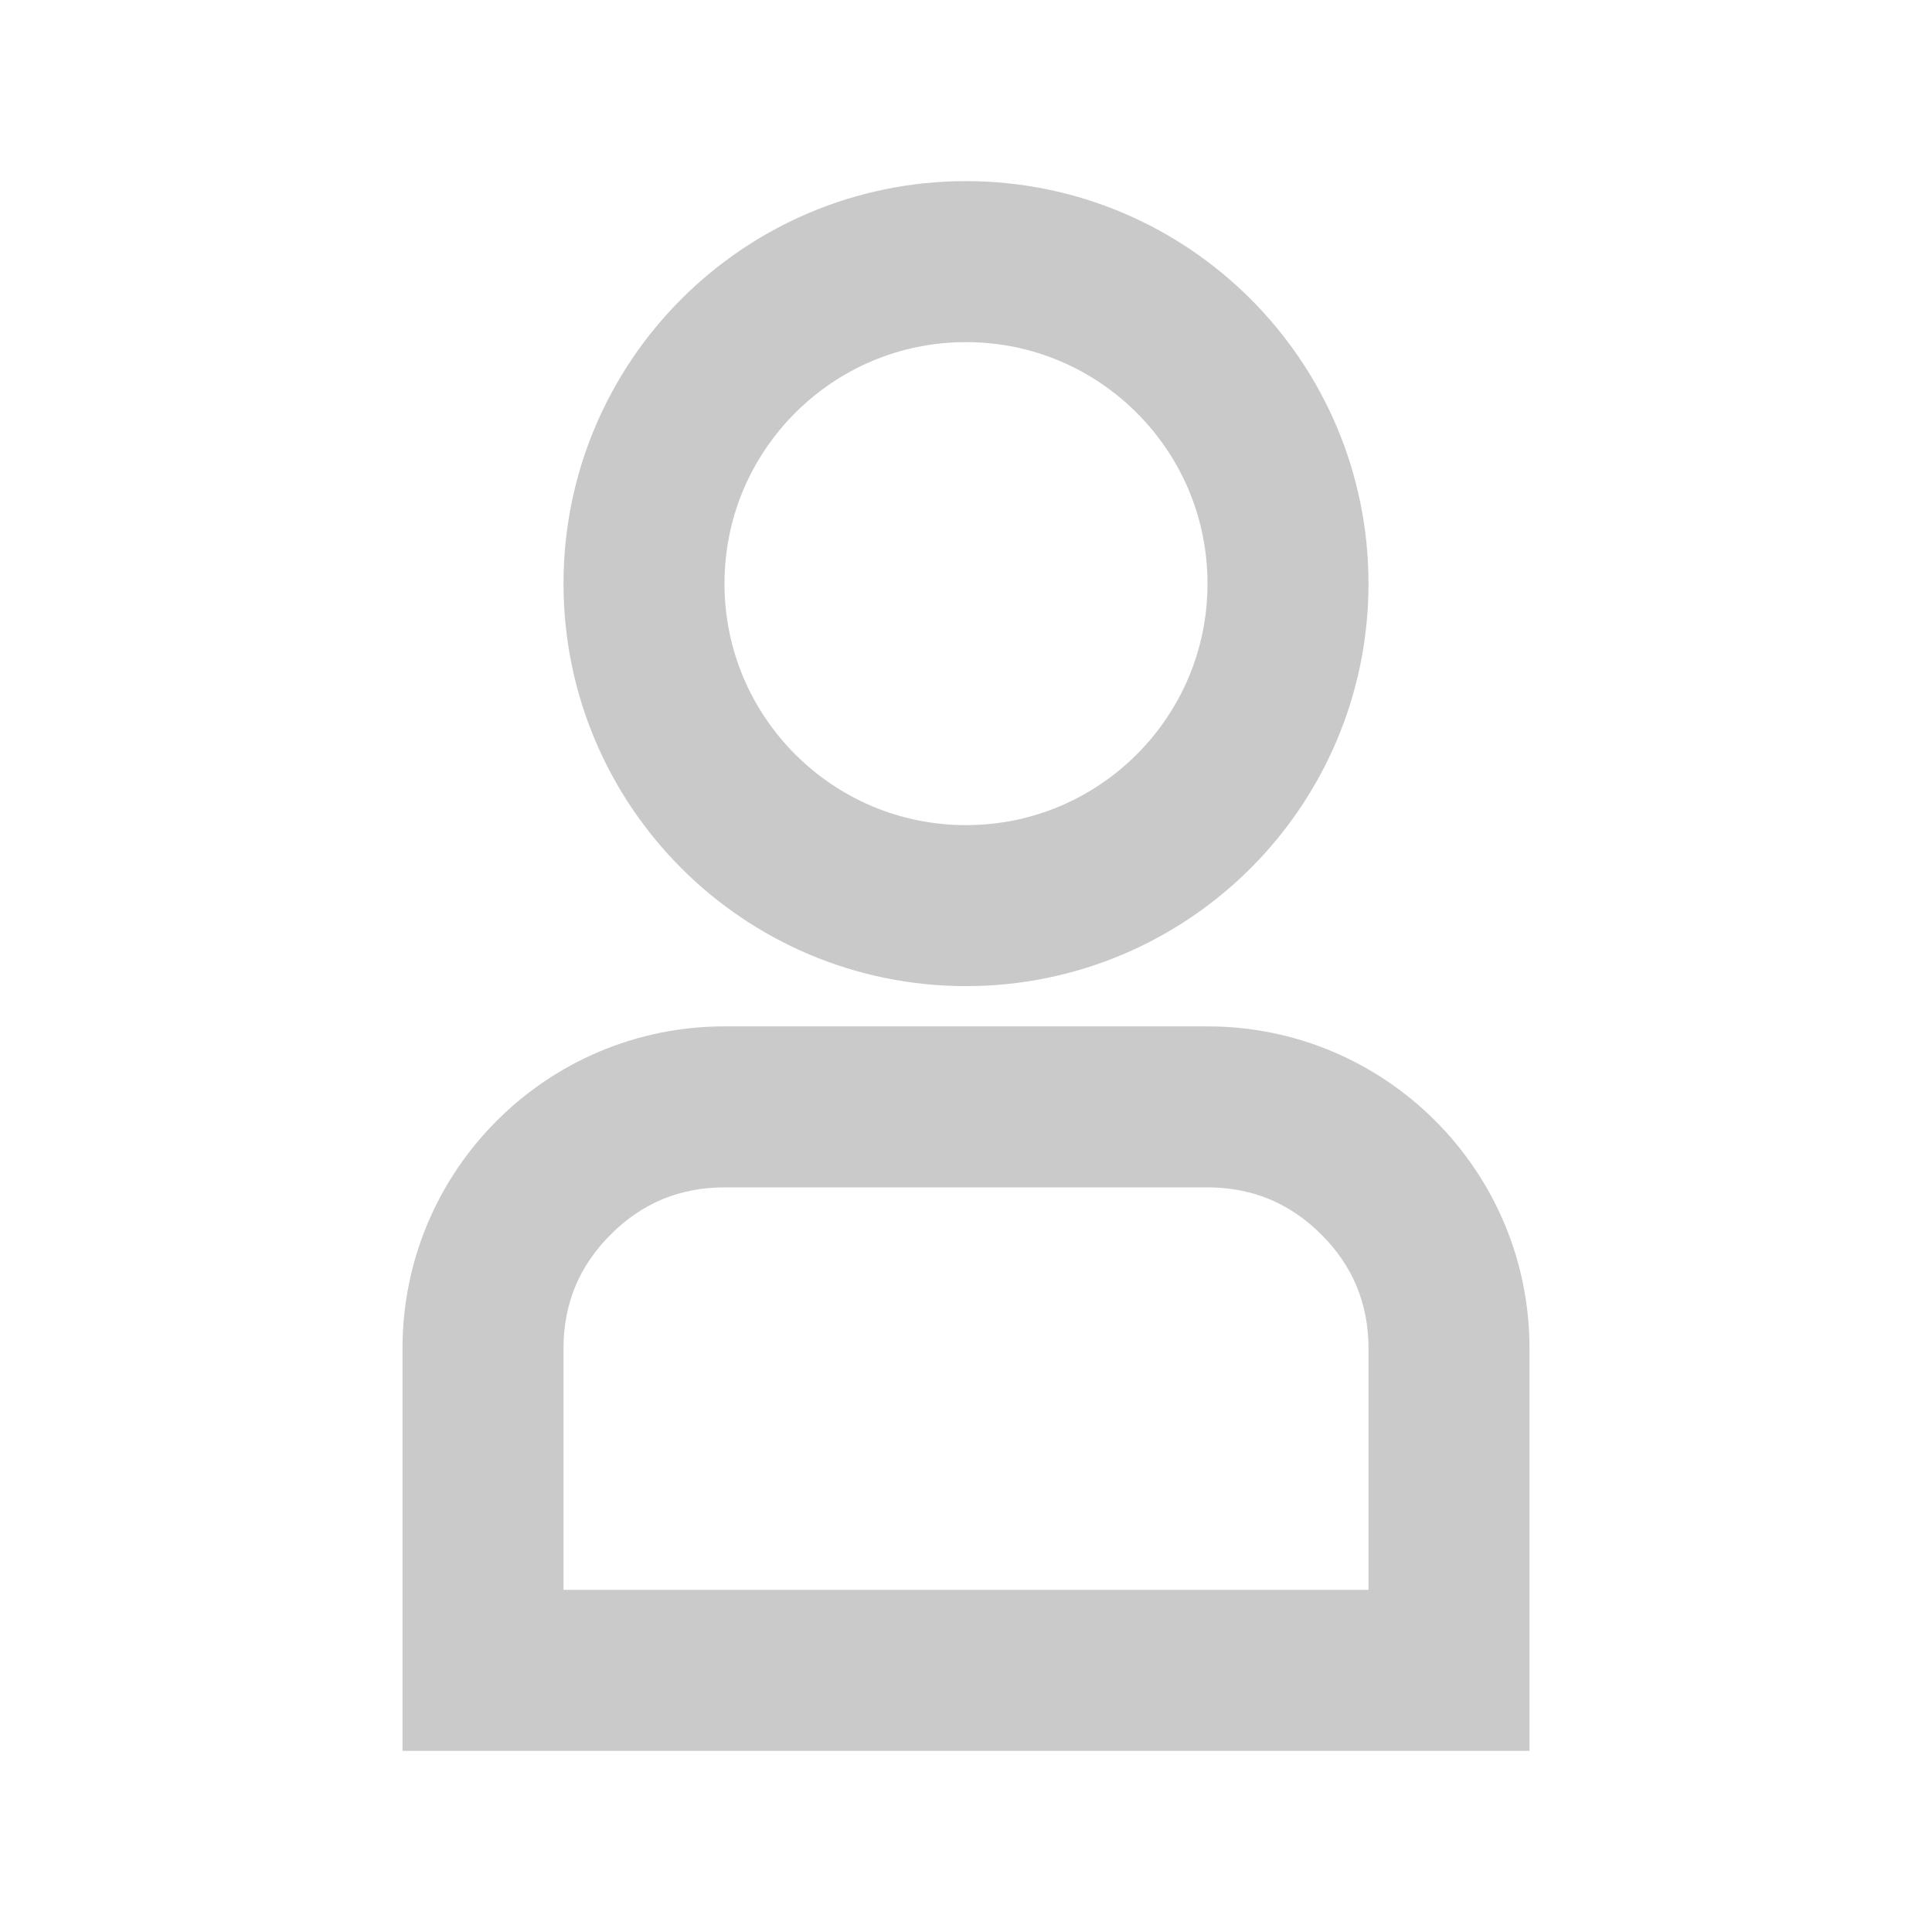
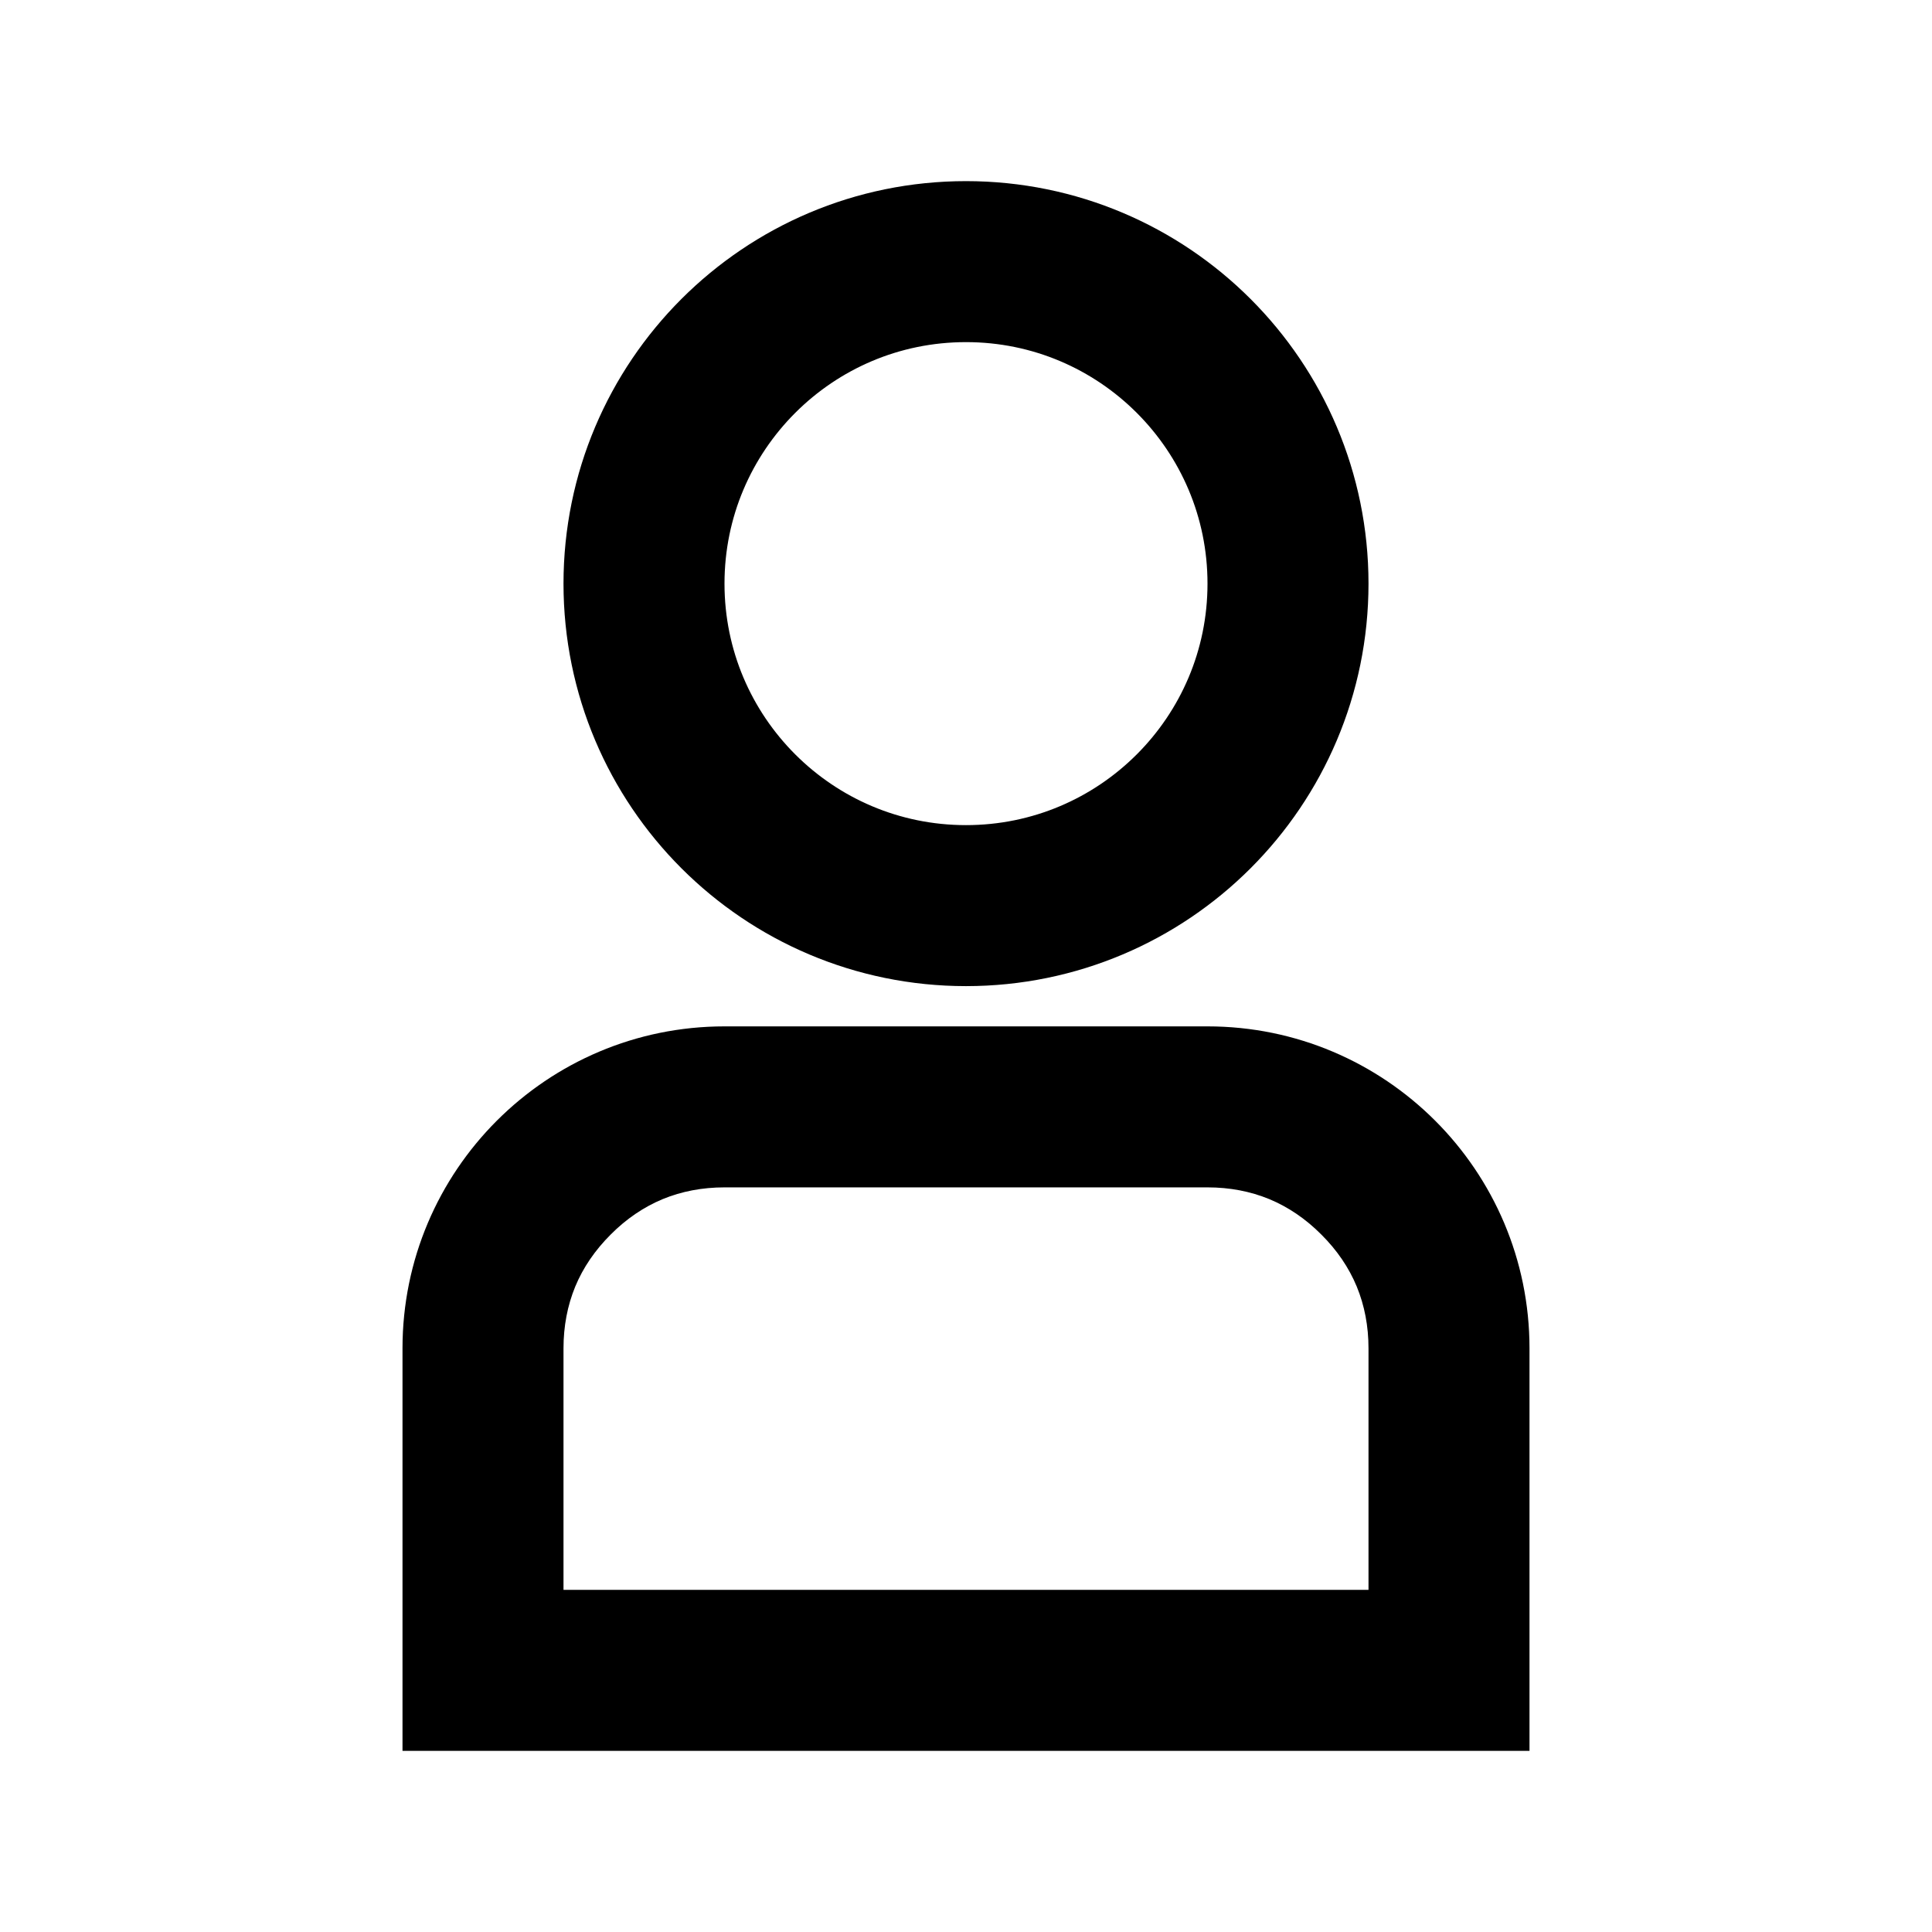
- <svg xmlns="http://www.w3.org/2000/svg" viewBox="0 0 24 24" width="24" height="24" fill="none" customFrame="#000000">
-   <rect id="user icon" width="24" height="24" x="0" y="0" />
-   <circle id="Ellipse 1" cx="12" cy="7.25" r="4" stroke="rgb(201,201,201)" stroke-width="2" />
-   <path id="Rectangle 1" d="M19 16.75C19 14.541 17.209 12.75 15 12.75L9 12.75C6.791 12.75 5 14.541 5 16.75L5 21.75L19 21.75L19 16.75ZM17 19.75L17 16.75C17 16.474 16.951 16.218 16.854 15.982C16.756 15.746 16.61 15.531 16.414 15.336C16.219 15.14 16.003 14.994 15.768 14.896C15.532 14.799 15.276 14.75 15 14.75L9 14.75C8.724 14.75 8.468 14.799 8.232 14.896C7.997 14.994 7.781 15.14 7.586 15.336C7.391 15.531 7.244 15.746 7.146 15.982C7.049 16.218 7 16.474 7 16.75L7 19.75L17 19.75Z" fill="rgb(202,202,202)" fill-rule="evenodd" />
+ <svg xmlns="http://www.w3.org/2000/svg" viewBox="0 0 24 24" fill="none">
+   <circle cx="12" cy="7.25" r="4" stroke="currentColor" stroke-width="2" fill="none" />
+   <path d="M19 16.75C19 14.541 17.209 12.75 15 12.75L9 12.75C6.791 12.75 5 14.541 5 16.75L5 21.75L19 21.75L19 16.75ZM17 19.75L17 16.75C17 16.474 16.951 16.218 16.854 15.982C16.756 15.746 16.61 15.531 16.414 15.336C16.219 15.14 16.003 14.994 15.768 14.896C15.532 14.799 15.276 14.75 15 14.75L9 14.75C8.724 14.75 8.468 14.799 8.232 14.896C7.997 14.994 7.781 15.14 7.586 15.336C7.391 15.531 7.244 15.746 7.146 15.982C7.049 16.218 7 16.474 7 16.75L7 19.75L17 19.75Z" fill="currentColor" fill-rule="evenodd" />
</svg>
